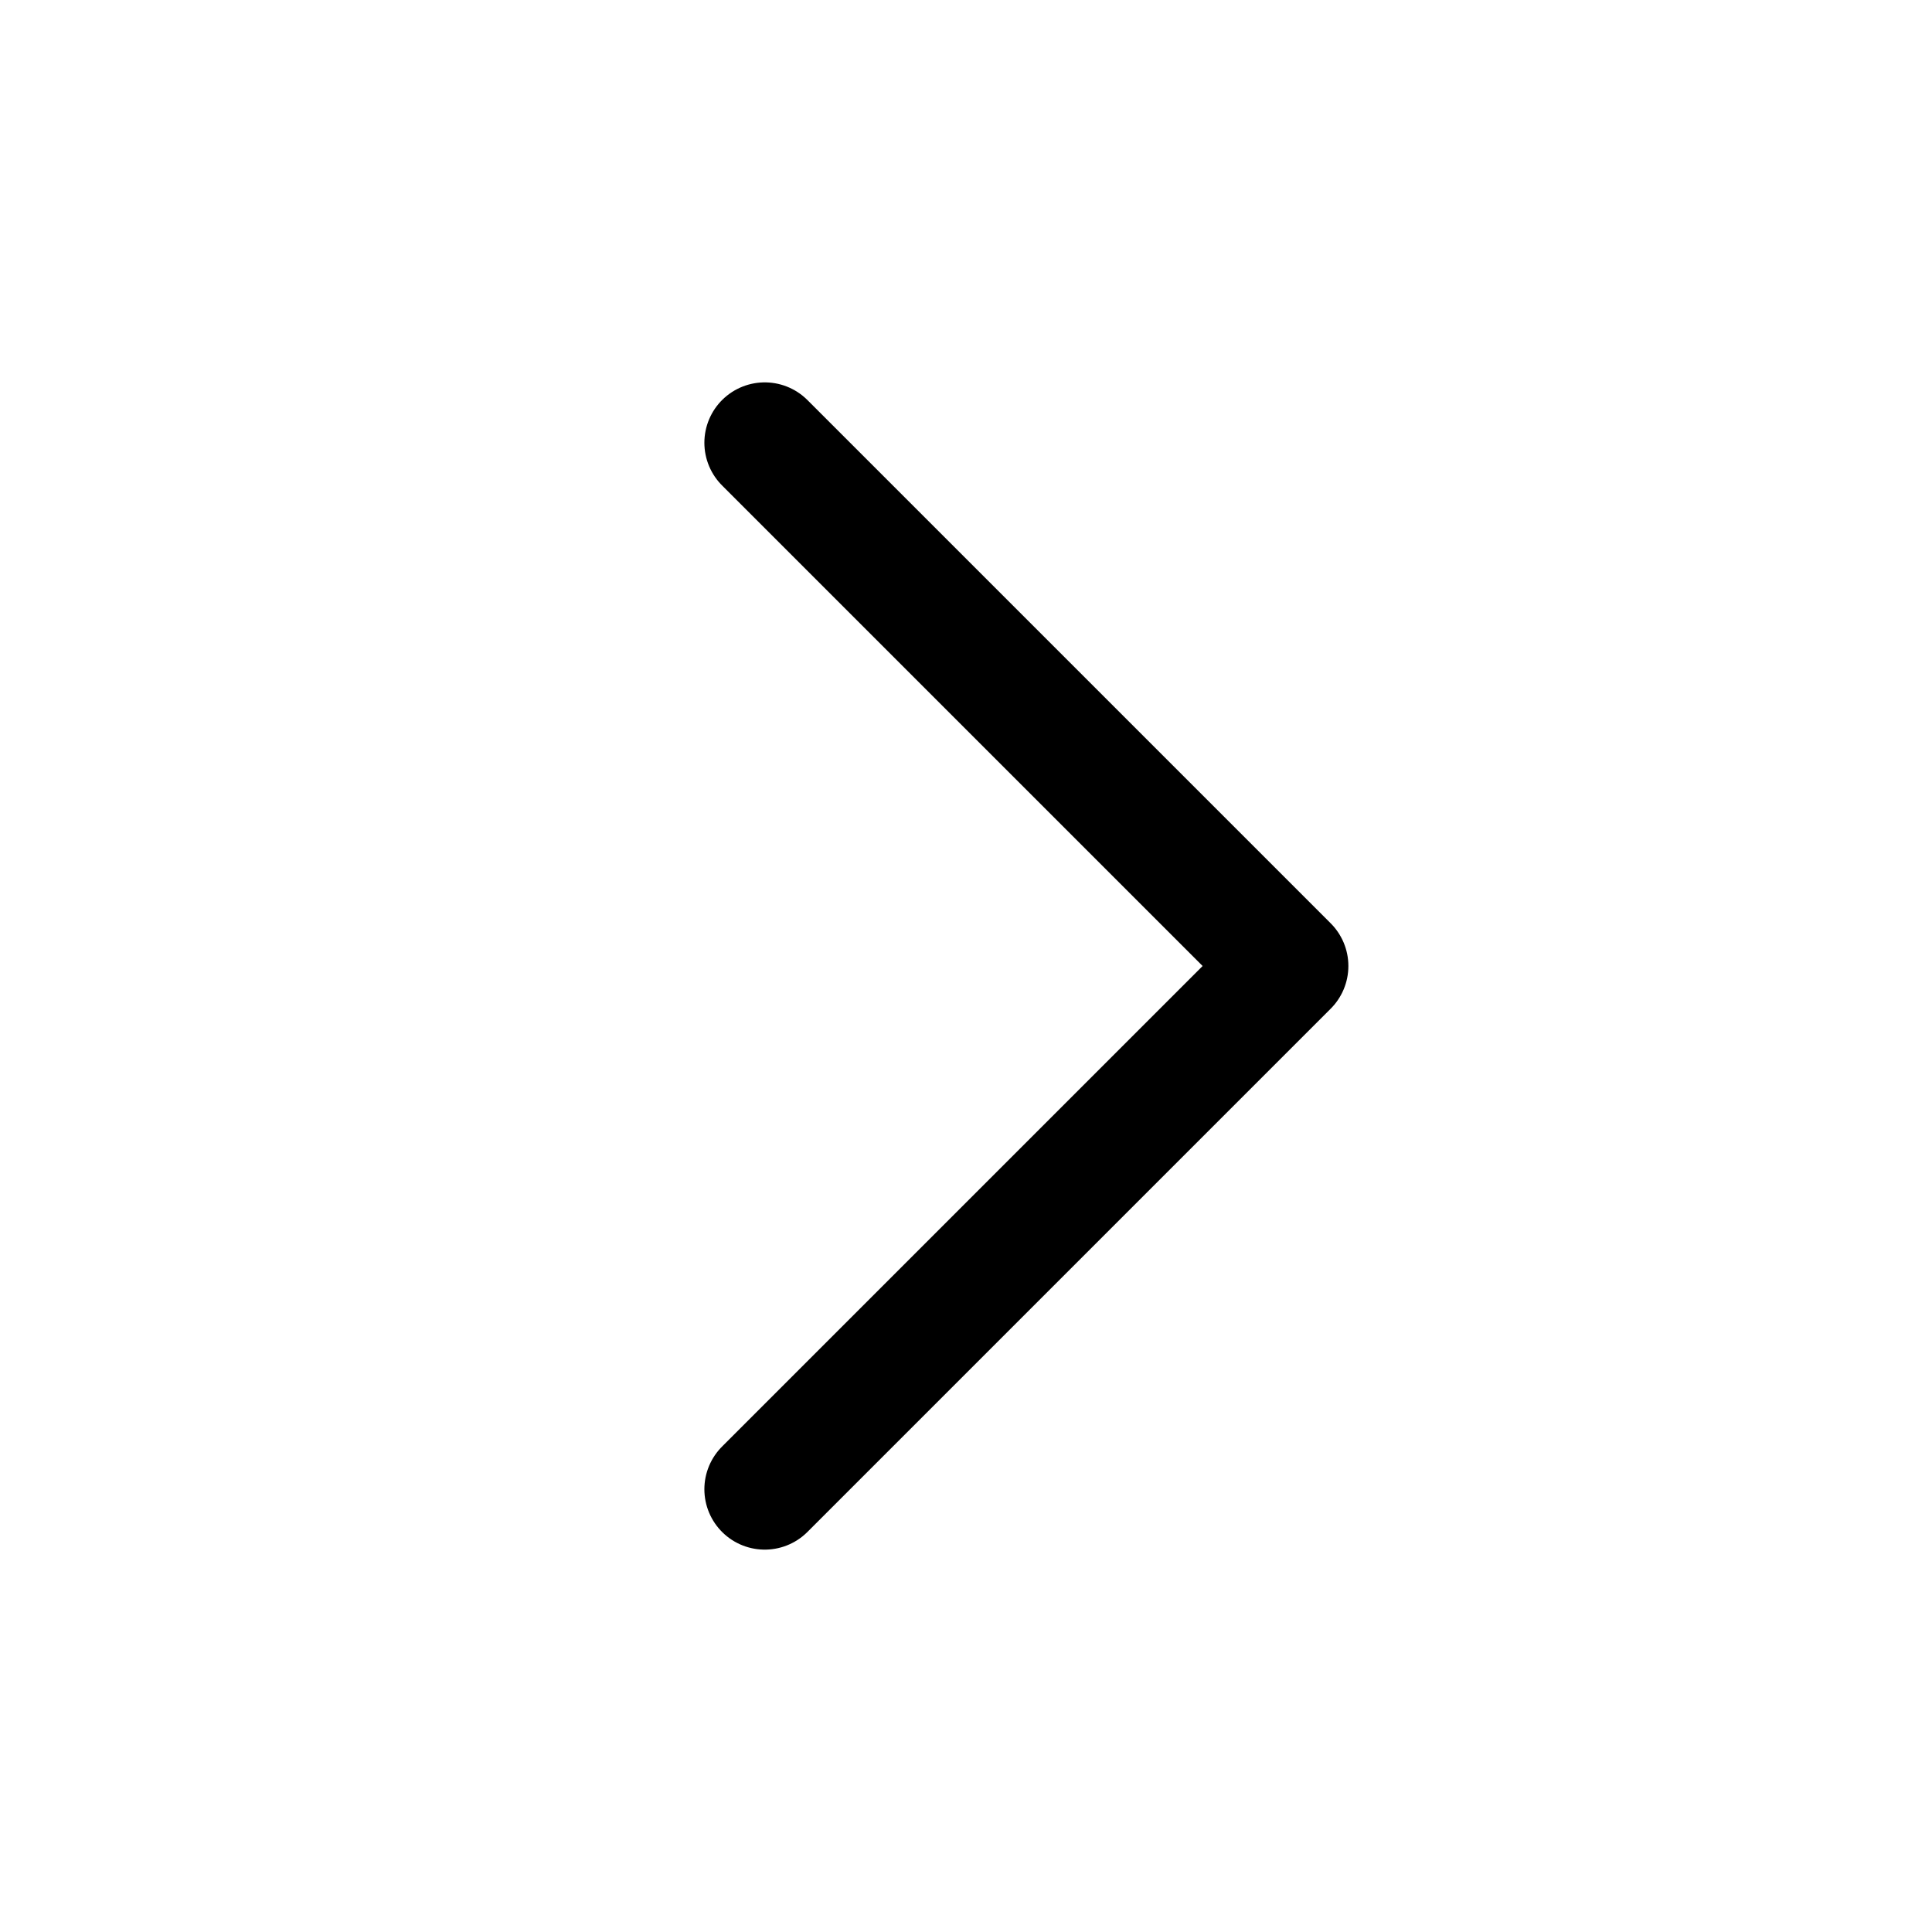
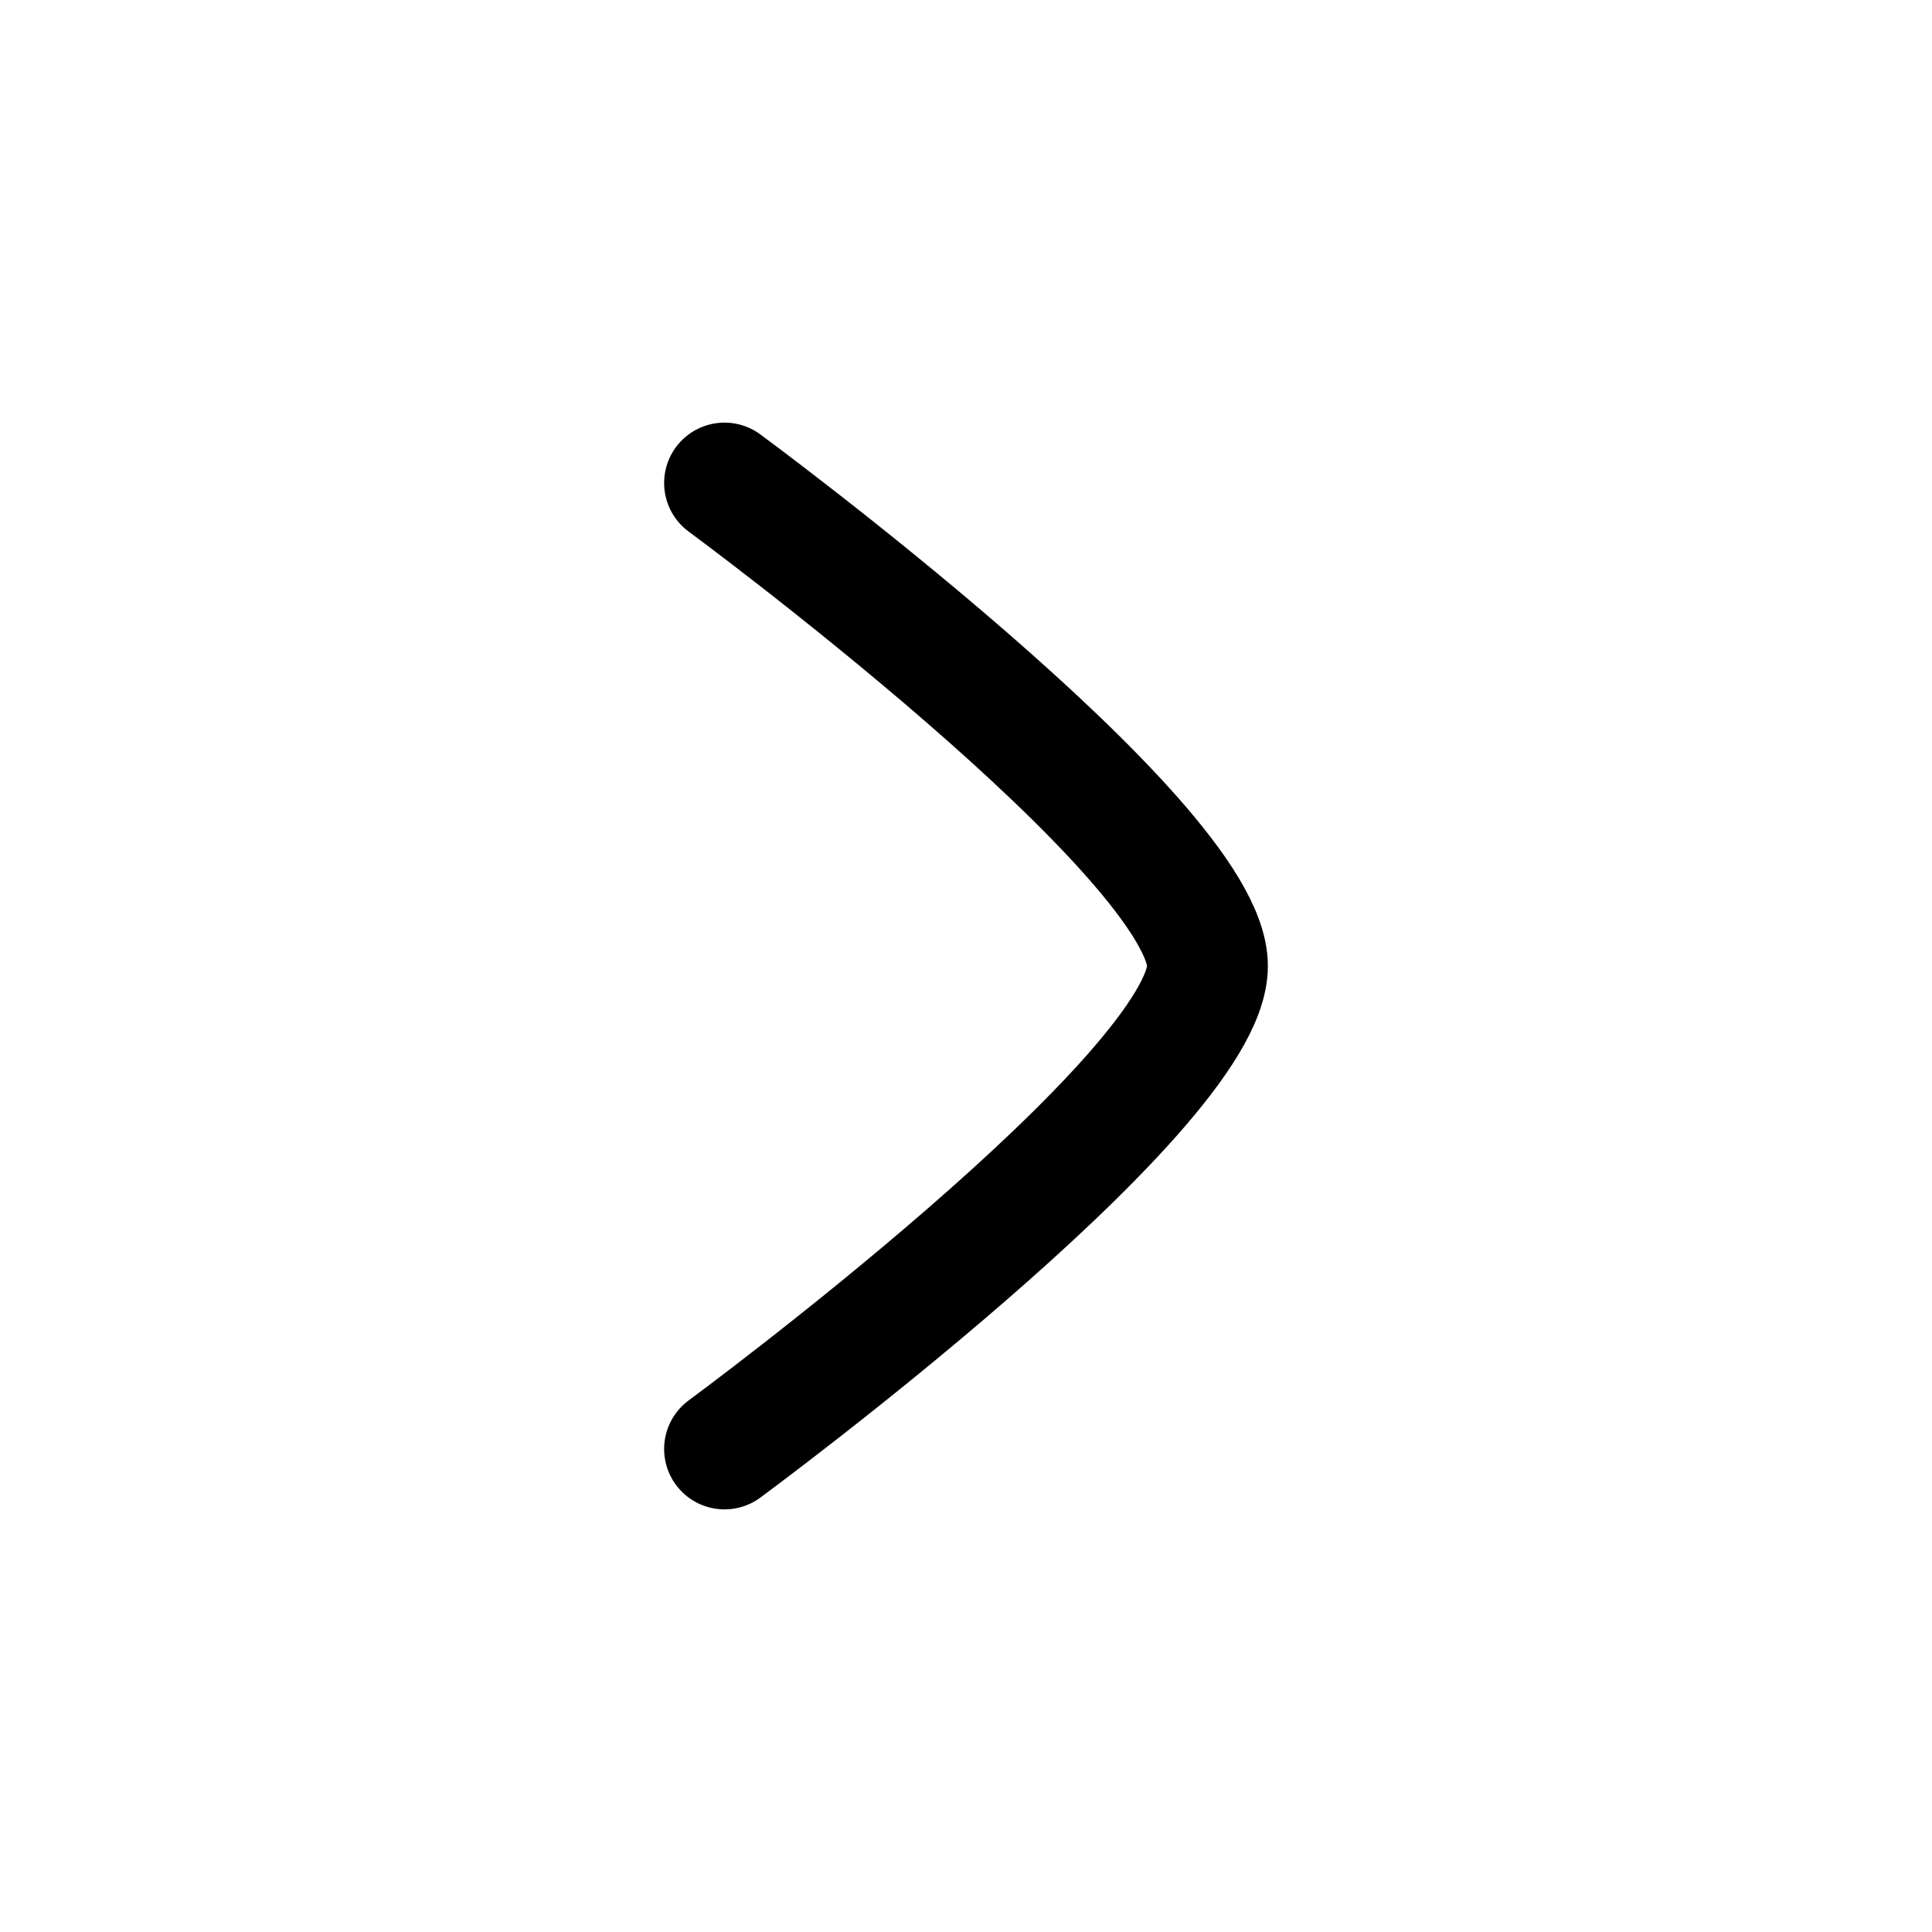
<svg xmlns="http://www.w3.org/2000/svg" viewBox="0 0 24 24" width="24" height="24" color="currentColor" fill="none" stroke="currentColor" stroke-width="1.5" stroke-linecap="round" stroke-linejoin="round">
-   <path d="M9.5 5.5 16 12l-6.5 6.5" />
+   <path d="M9 6C9 6 15 10.419 15 12C15 13.581 9 18 9 18" />
</svg>
